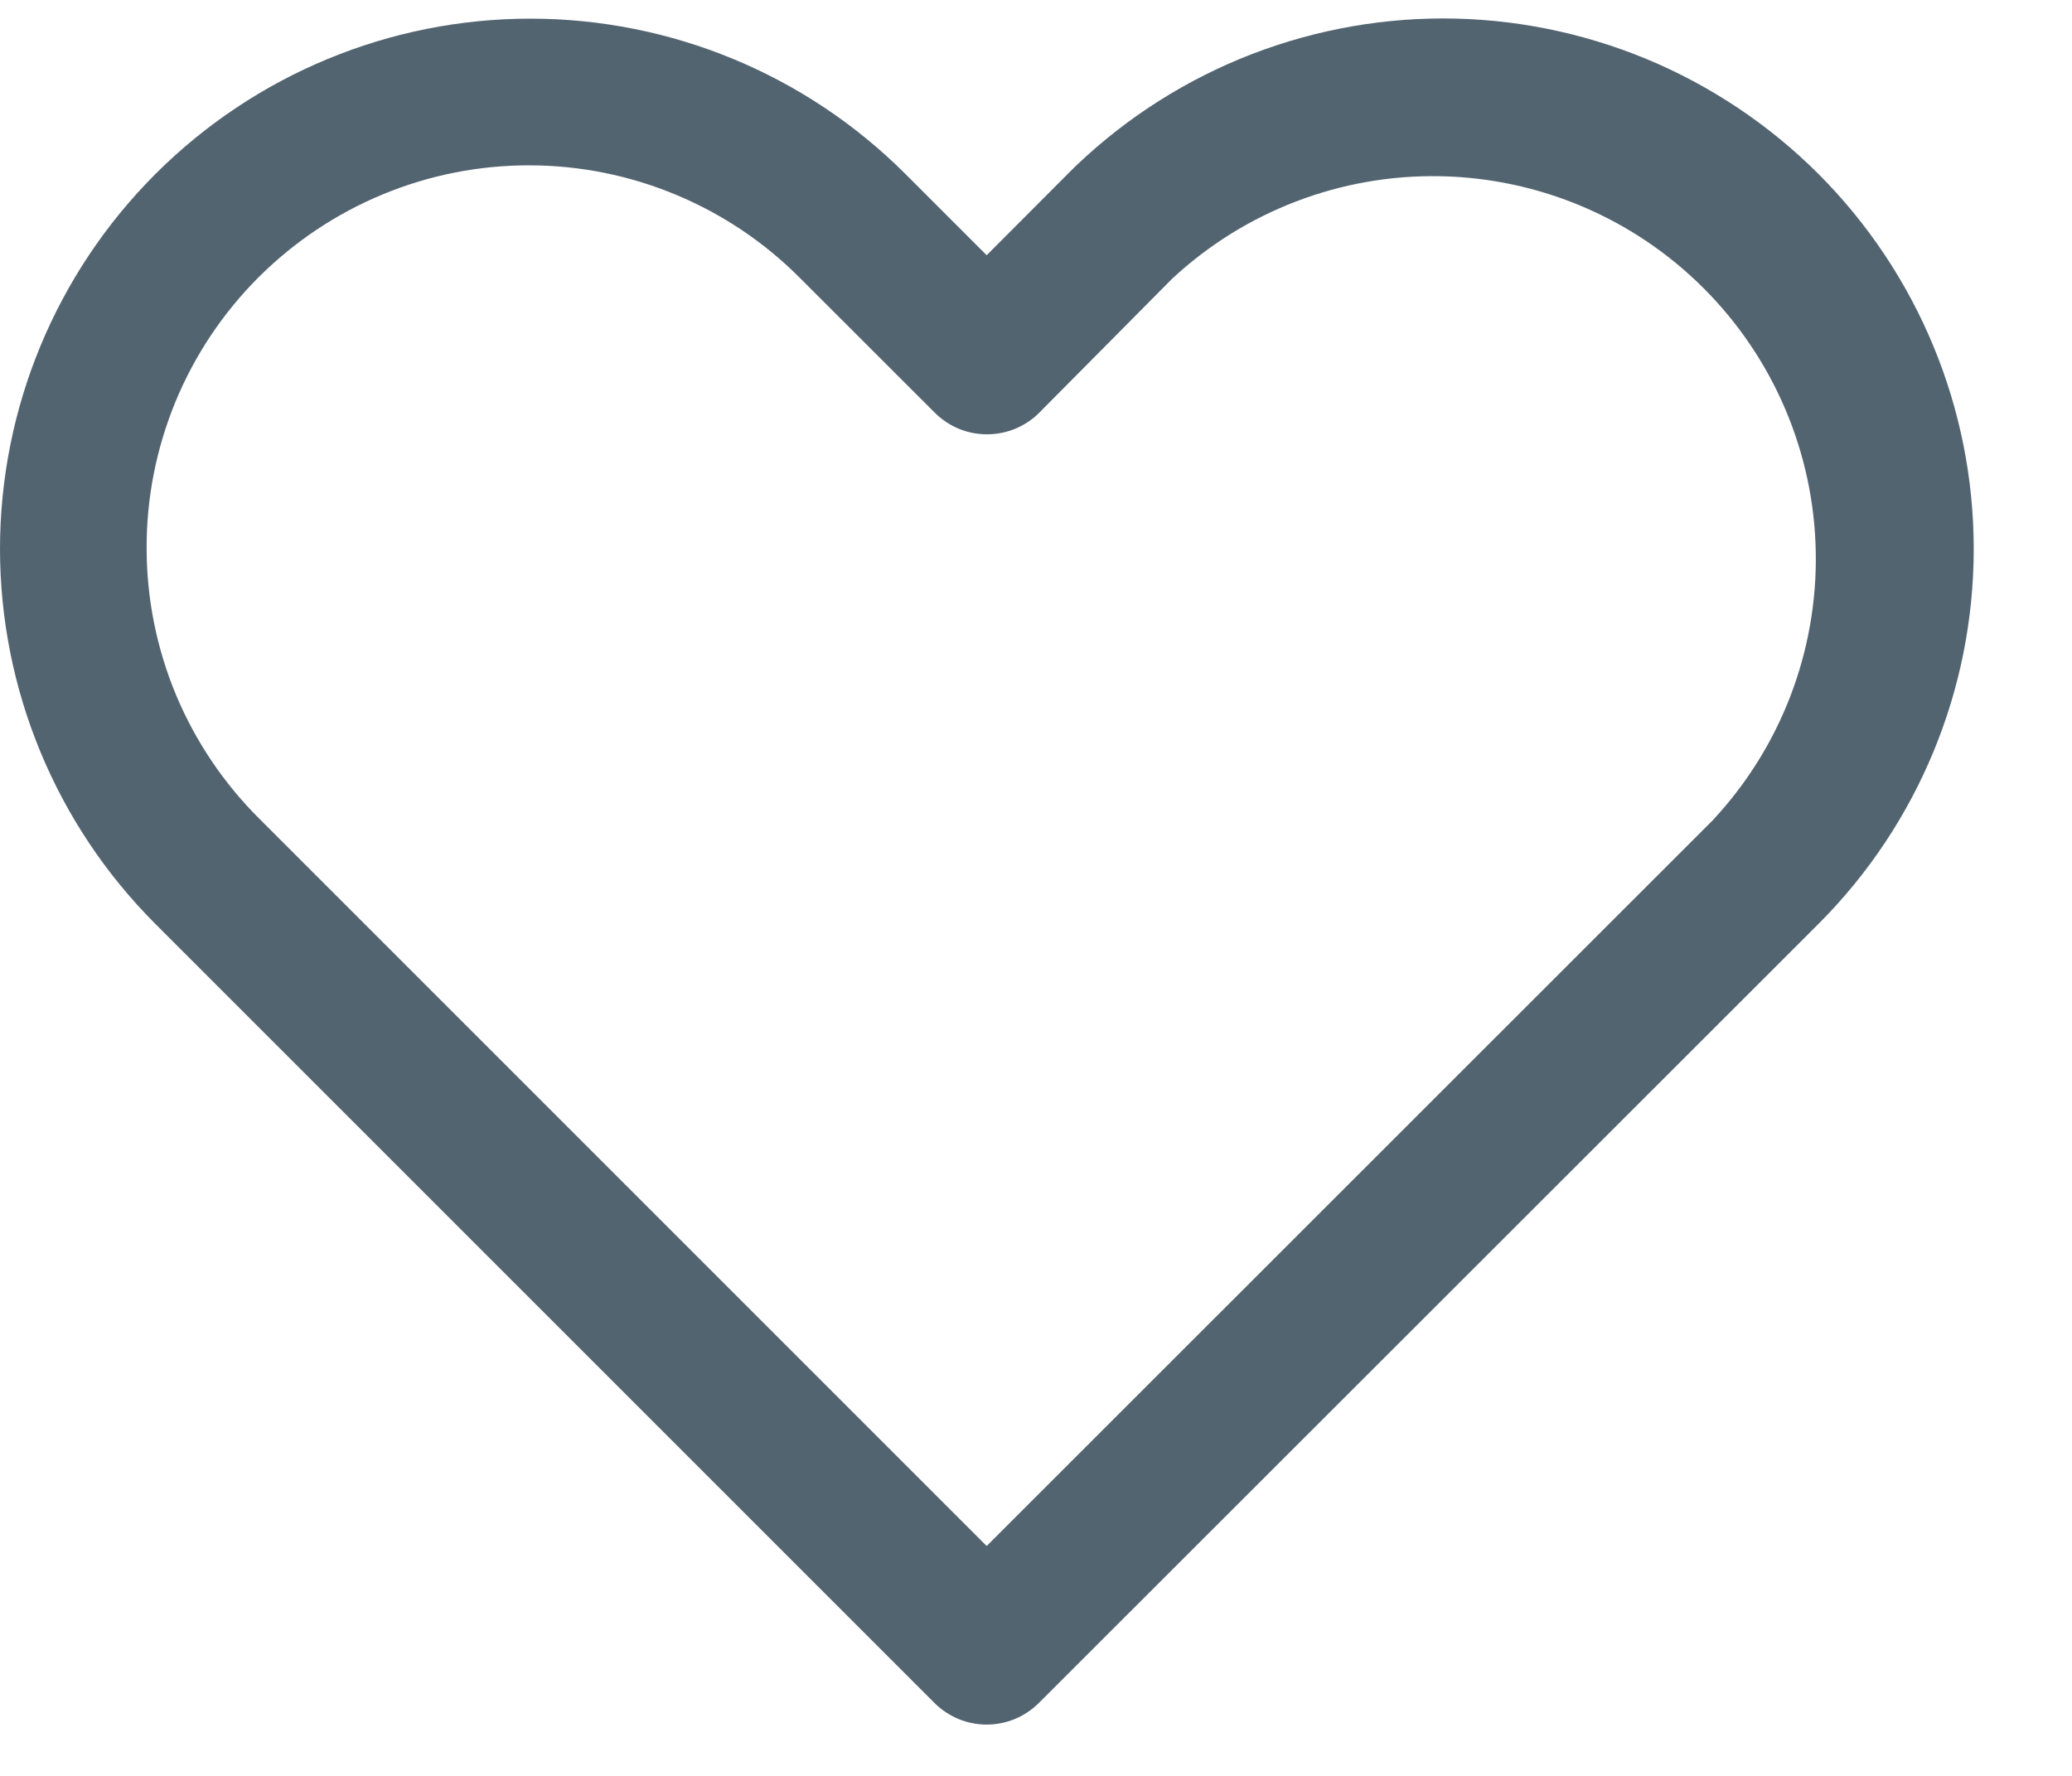
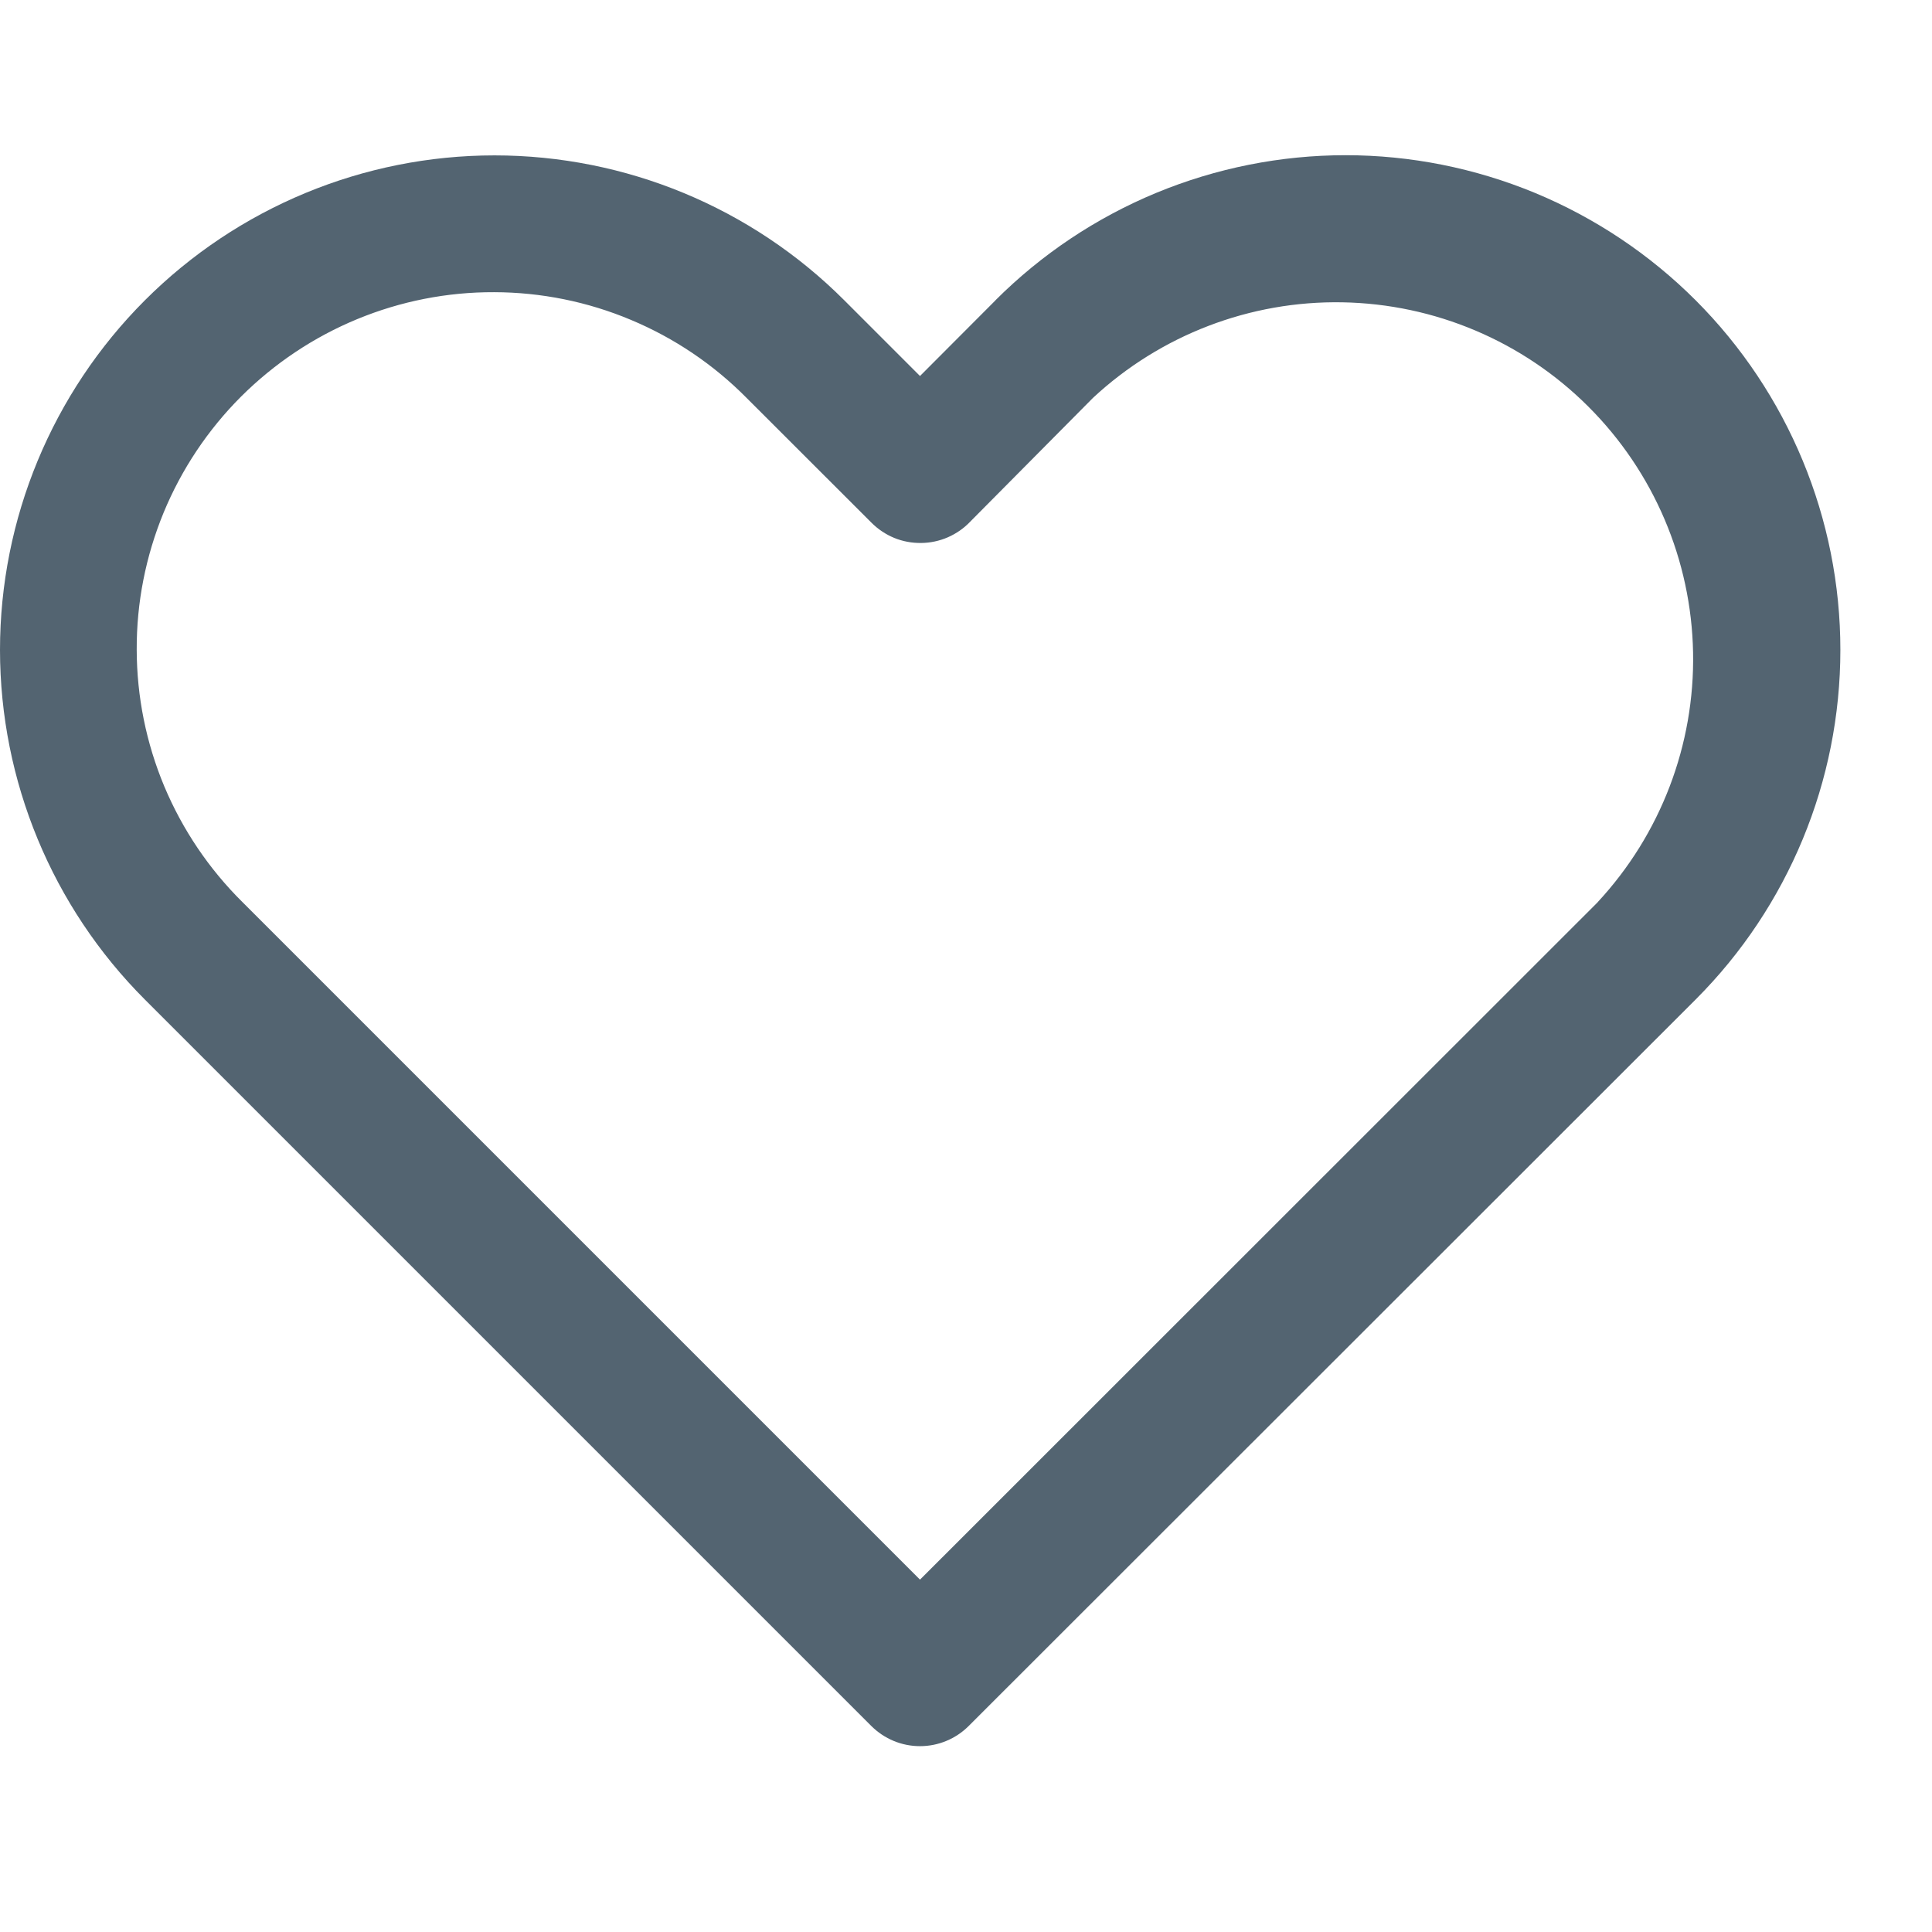
- <svg xmlns="http://www.w3.org/2000/svg" width="current" height="current" viewBox="0 0 21 18" fill="current">
+ <svg xmlns="http://www.w3.org/2000/svg" width="30px" height="30px" viewBox="0 0 21 18" fill="current">
  <path d="M10.82 1.765L10 2.587L9.176 1.763C8.168 0.755 6.801 0.189 5.375 0.189C3.95 0.189 2.583 0.756 1.575 1.764C0.567 2.772 0 4.139 0 5.565C0.001 6.99 0.567 8.357 1.575 9.365L9.47 17.26C9.611 17.401 9.801 17.48 10 17.48C10.199 17.48 10.389 17.401 10.53 17.26L18.432 9.363C19.439 8.355 20.004 6.989 20.004 5.564C20.004 4.139 19.438 2.772 18.431 1.764C17.931 1.264 17.338 0.868 16.685 0.597C16.032 0.327 15.332 0.187 14.626 0.187C13.919 0.187 13.219 0.327 12.566 0.597C11.913 0.868 11.32 1.264 10.82 1.764V1.765ZM17.368 8.305L10 15.67L2.635 8.305C2.272 7.946 1.984 7.519 1.786 7.048C1.589 6.577 1.487 6.072 1.486 5.561C1.484 5.05 1.584 4.545 1.778 4.073C1.973 3.601 2.259 3.172 2.62 2.811C2.982 2.45 3.41 2.164 3.882 1.969C4.354 1.774 4.86 1.674 5.371 1.676C5.881 1.677 6.387 1.779 6.858 1.977C7.329 2.174 7.756 2.462 8.115 2.825L9.473 4.182C9.544 4.253 9.628 4.309 9.72 4.347C9.813 4.385 9.912 4.403 10.012 4.402C10.112 4.401 10.211 4.38 10.303 4.34C10.394 4.3 10.477 4.243 10.546 4.17L11.88 2.825C12.615 2.141 13.588 1.768 14.592 1.786C15.596 1.804 16.555 2.21 17.265 2.92C17.976 3.63 18.384 4.588 18.403 5.592C18.422 6.597 18.05 7.569 17.367 8.305H17.368Z" fill="#536471" />
</svg>
